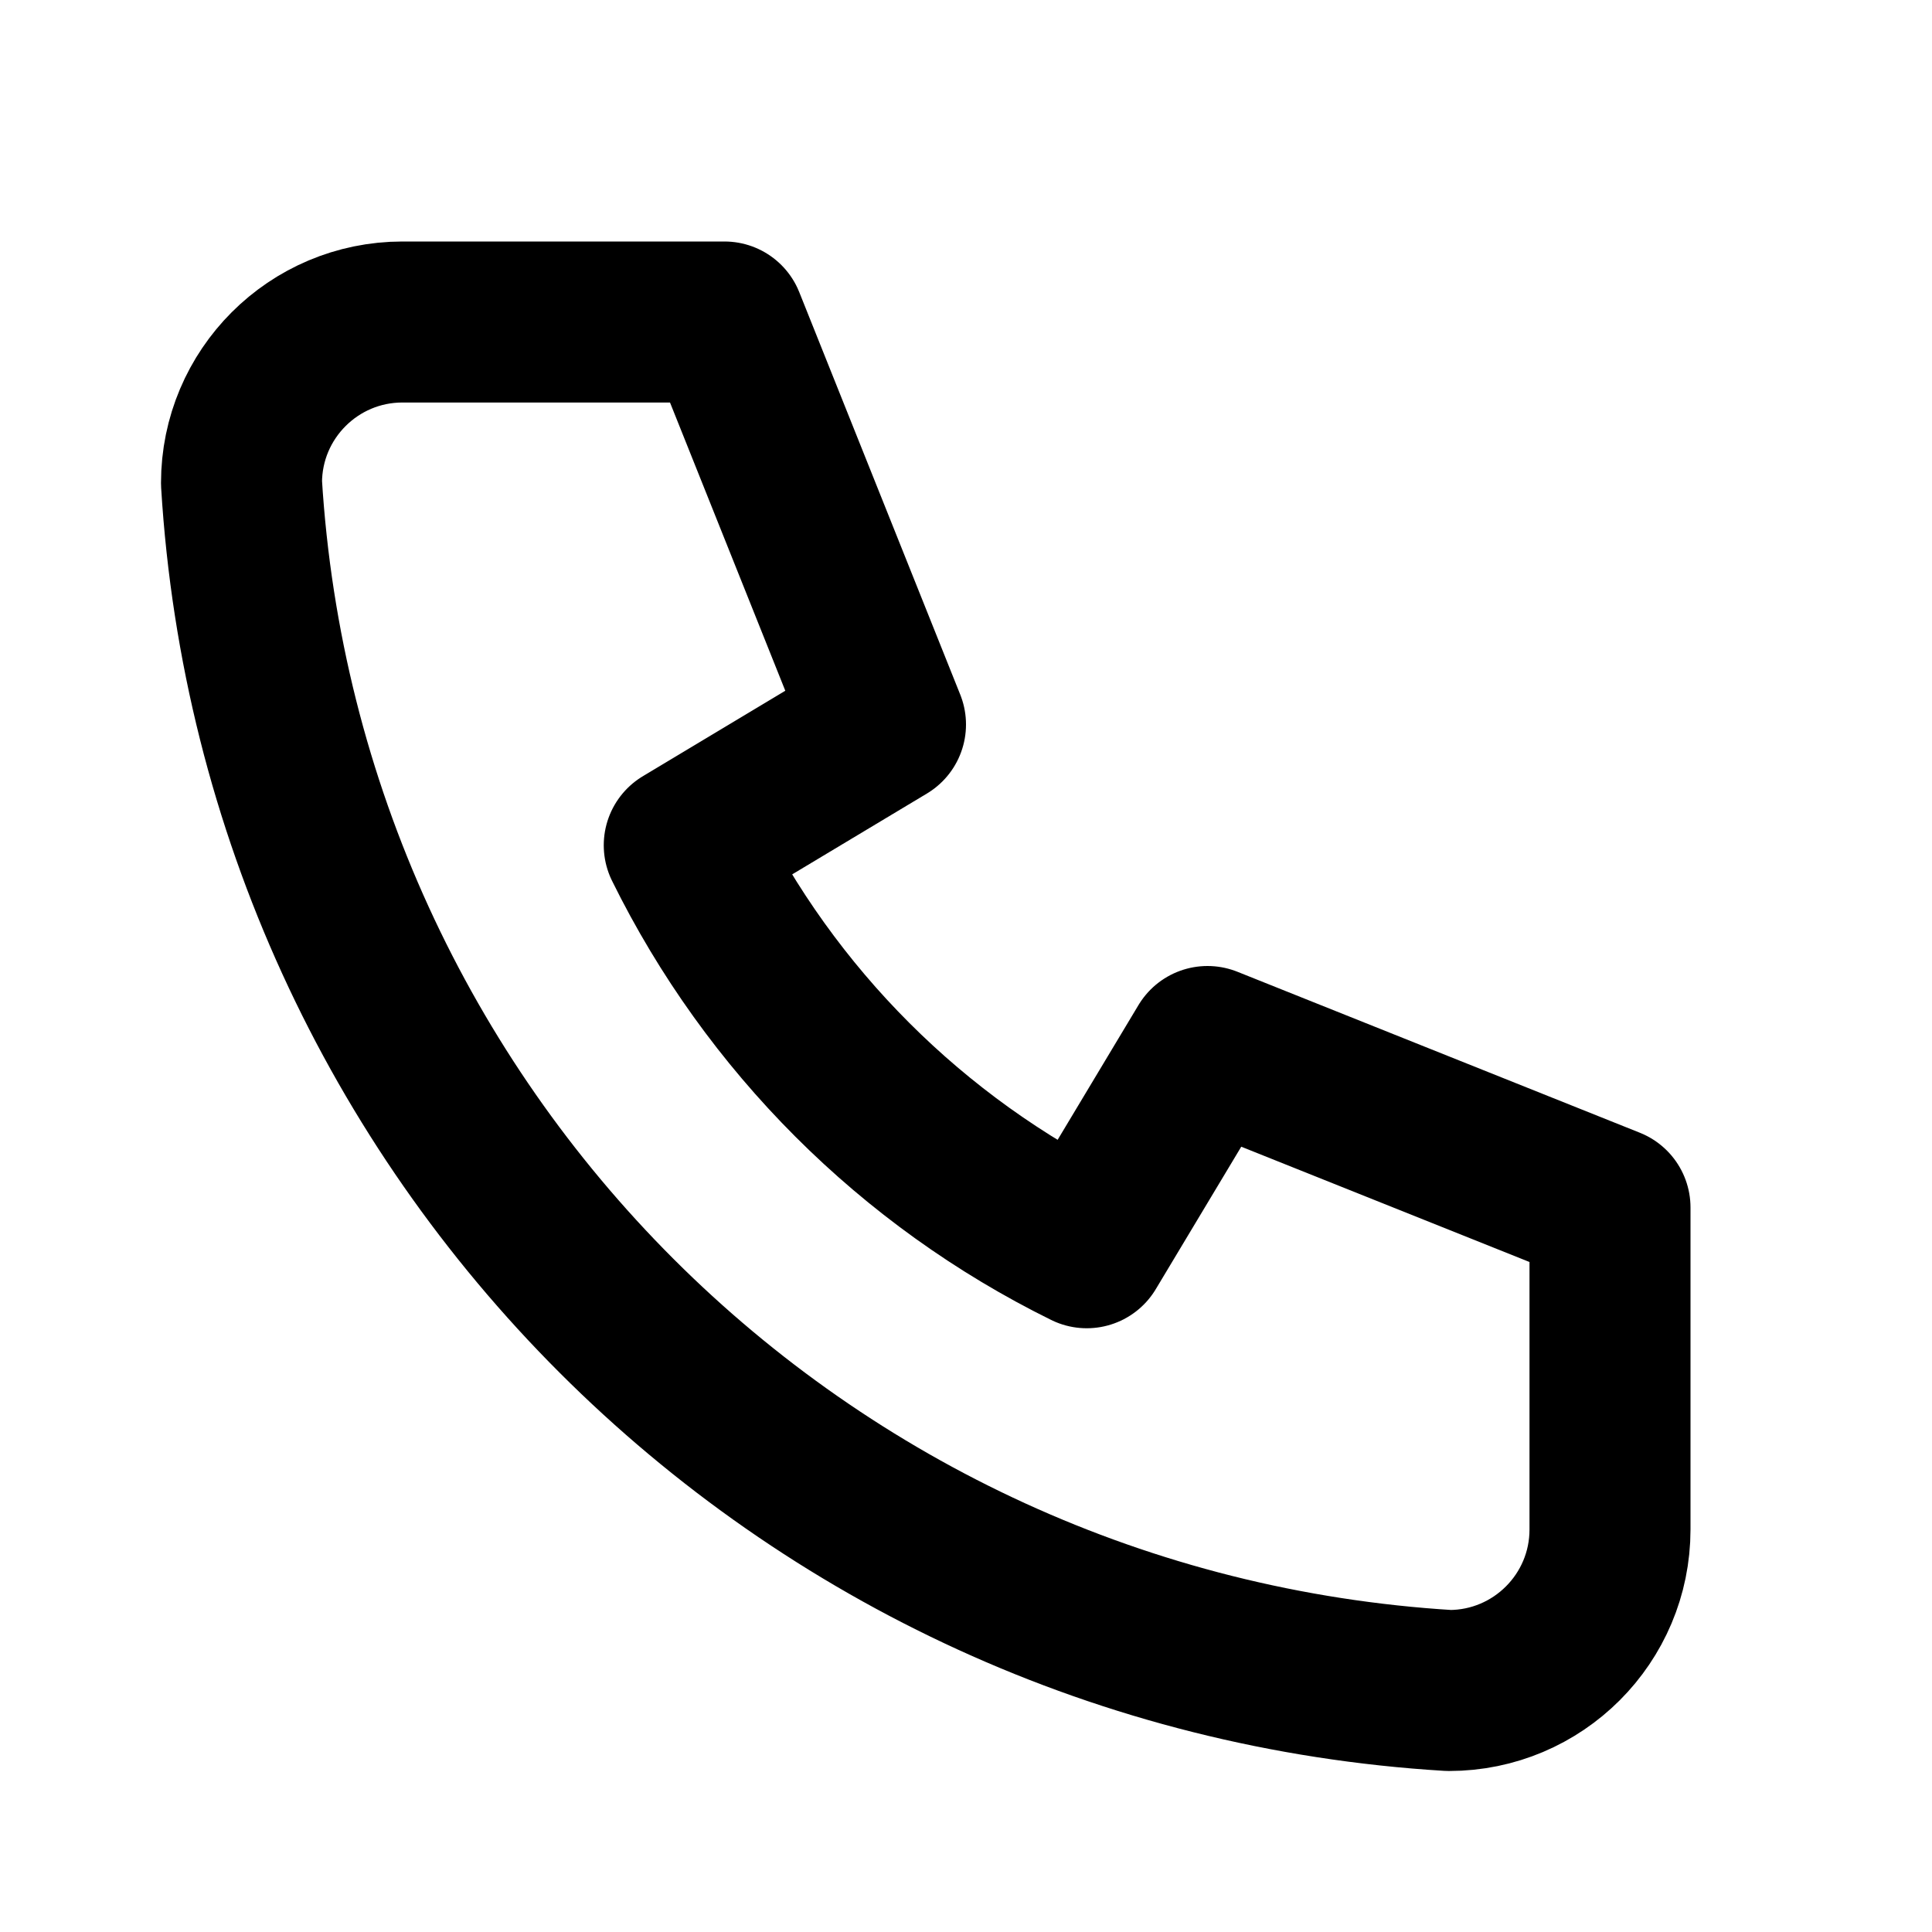
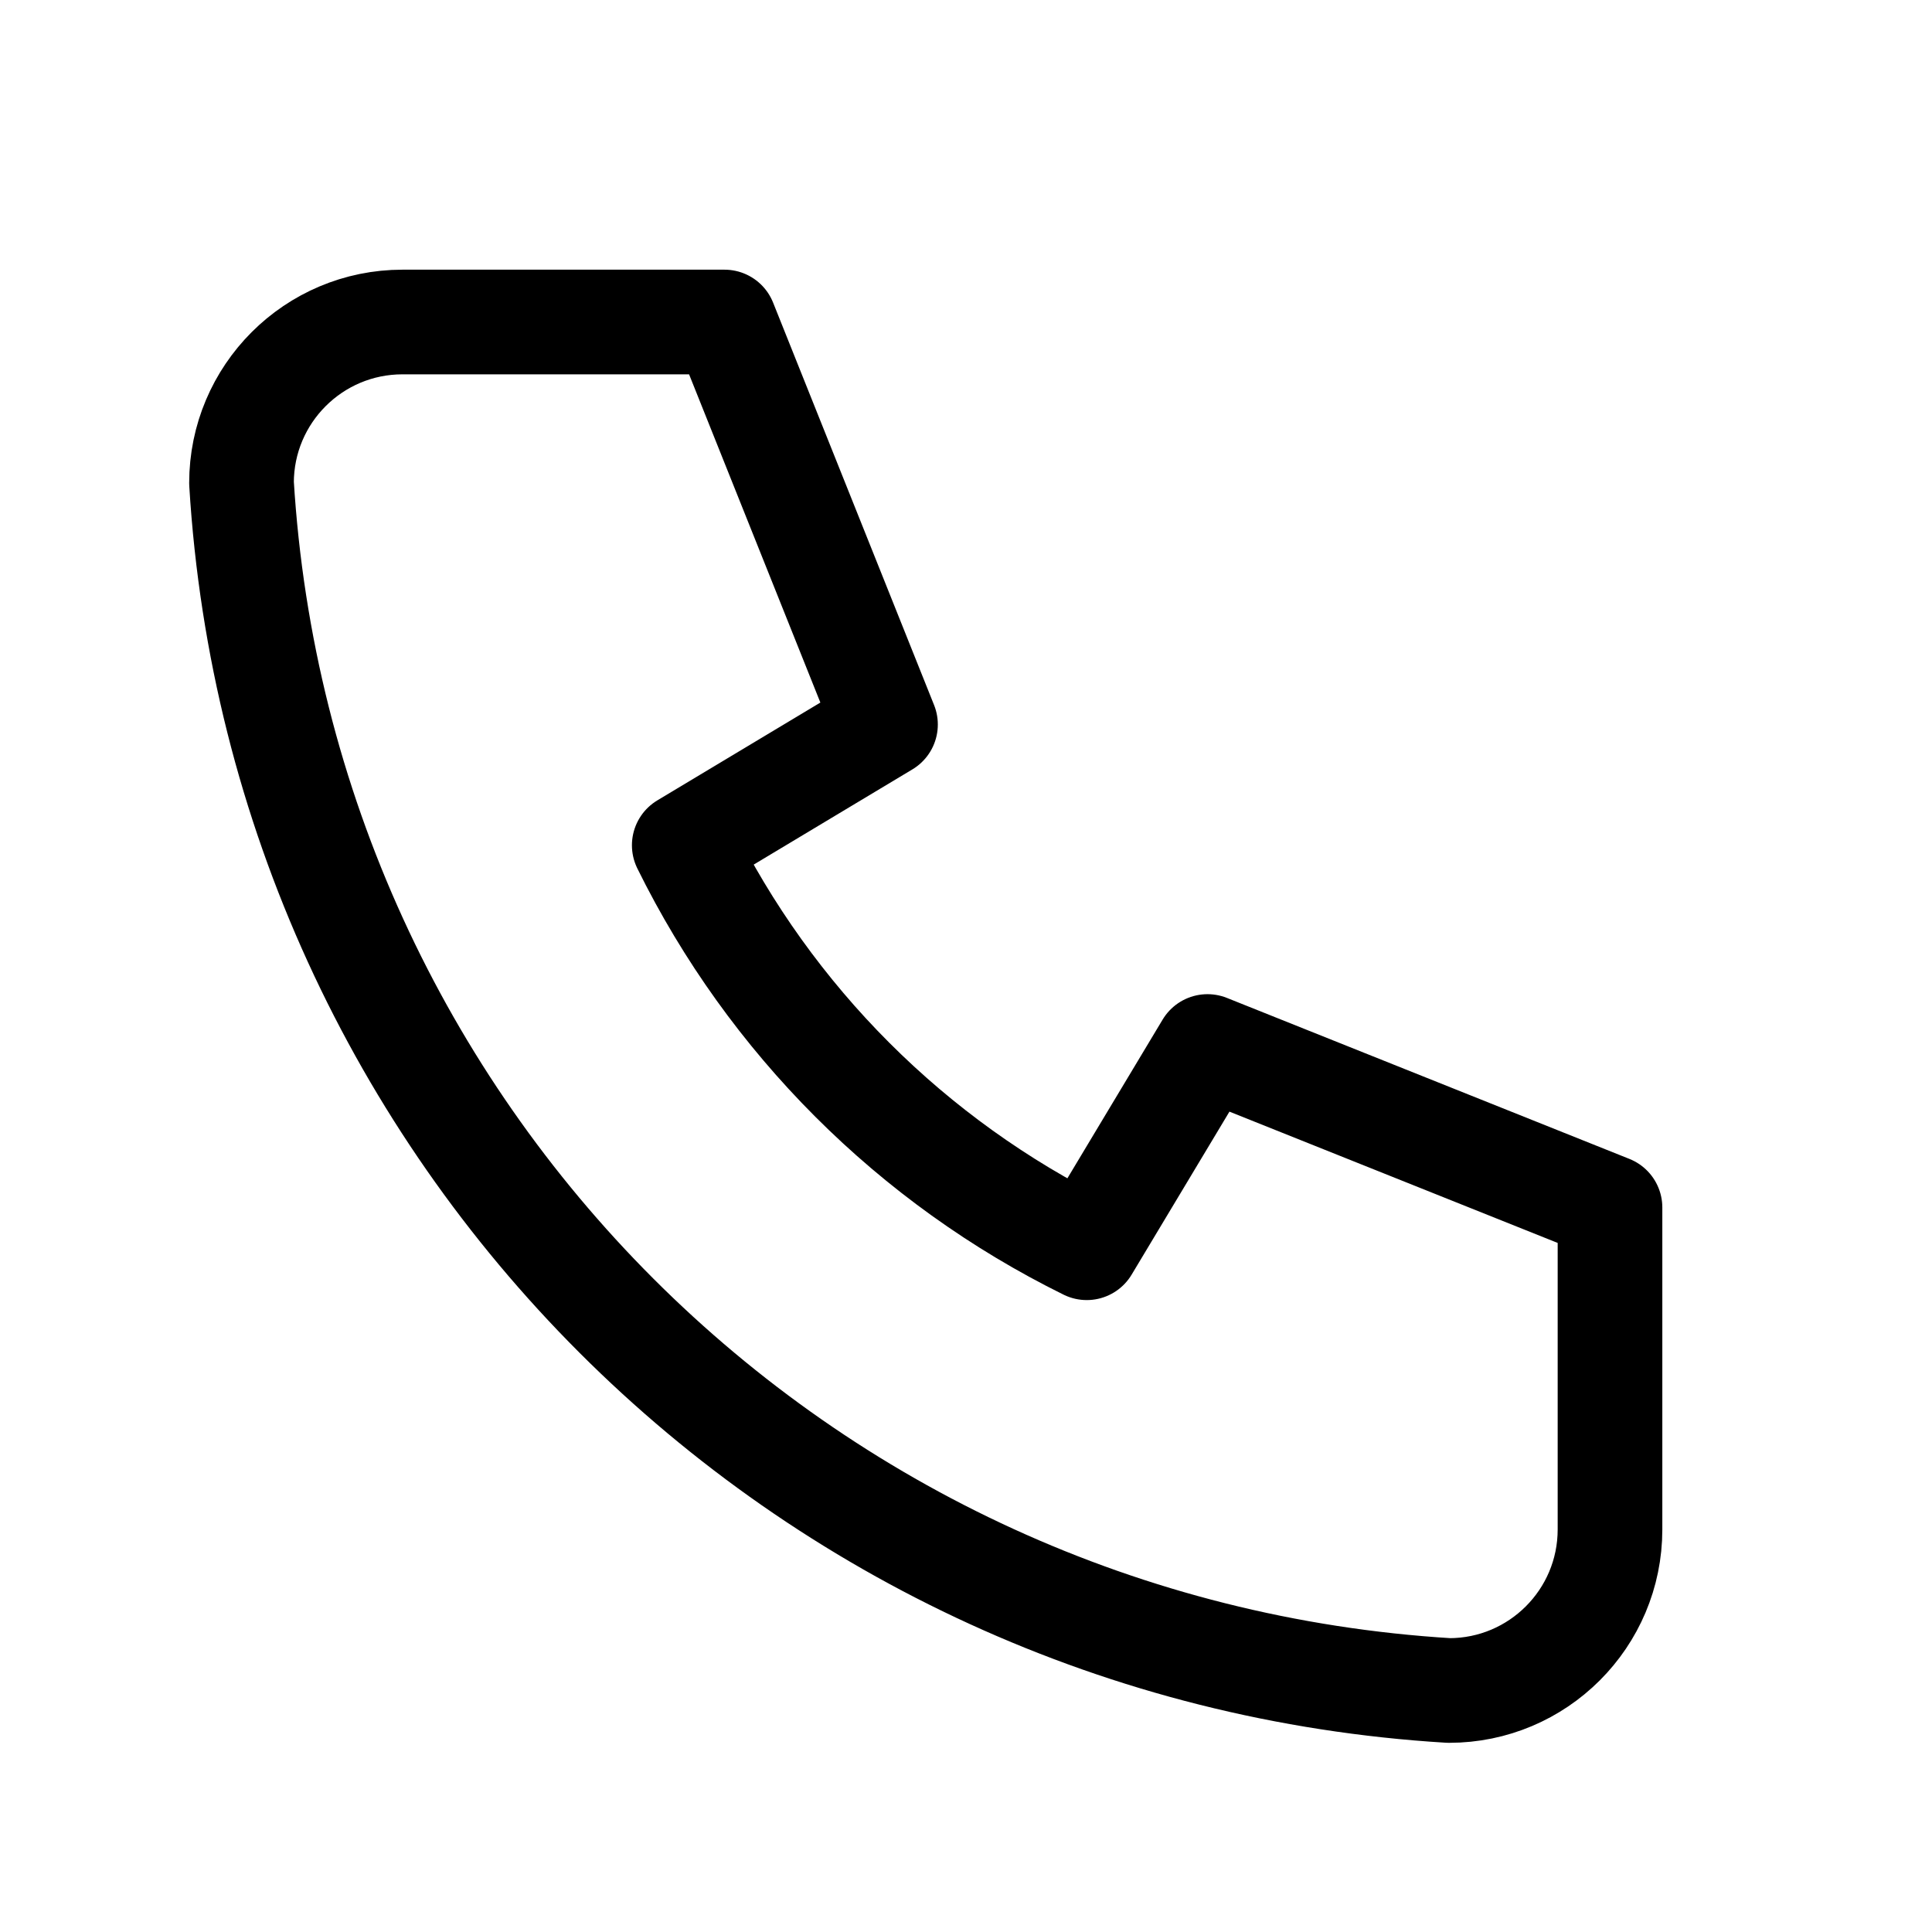
- <svg xmlns="http://www.w3.org/2000/svg" class="icon icon-tabler icon-tabler-phone" width="24" height="24" viewBox="0 0 24 24" stroke-width="2" stroke="currentColor" fill="none" stroke-linecap="round" stroke-linejoin="round">
+ <svg xmlns="http://www.w3.org/2000/svg" class="icon icon-tabler icon-tabler-phone" width="24" height="24" viewBox="0 0 24 24" stroke-width="1.3" stroke="currentColor" fill="none" stroke-linecap="round" stroke-linejoin="round">
  <path stroke="none" d="M0 0h24v24H0z" fill="none" />
  <path d="M5 4h4l2 5l-2.5 1.5a11 11 0 0 0 5 5l1.5 -2.5l5 2v4a2 2 0 0 1 -2 2a16 16 0 0 1 -15 -15a2 2 0 0 1 2 -2" />
</svg>
